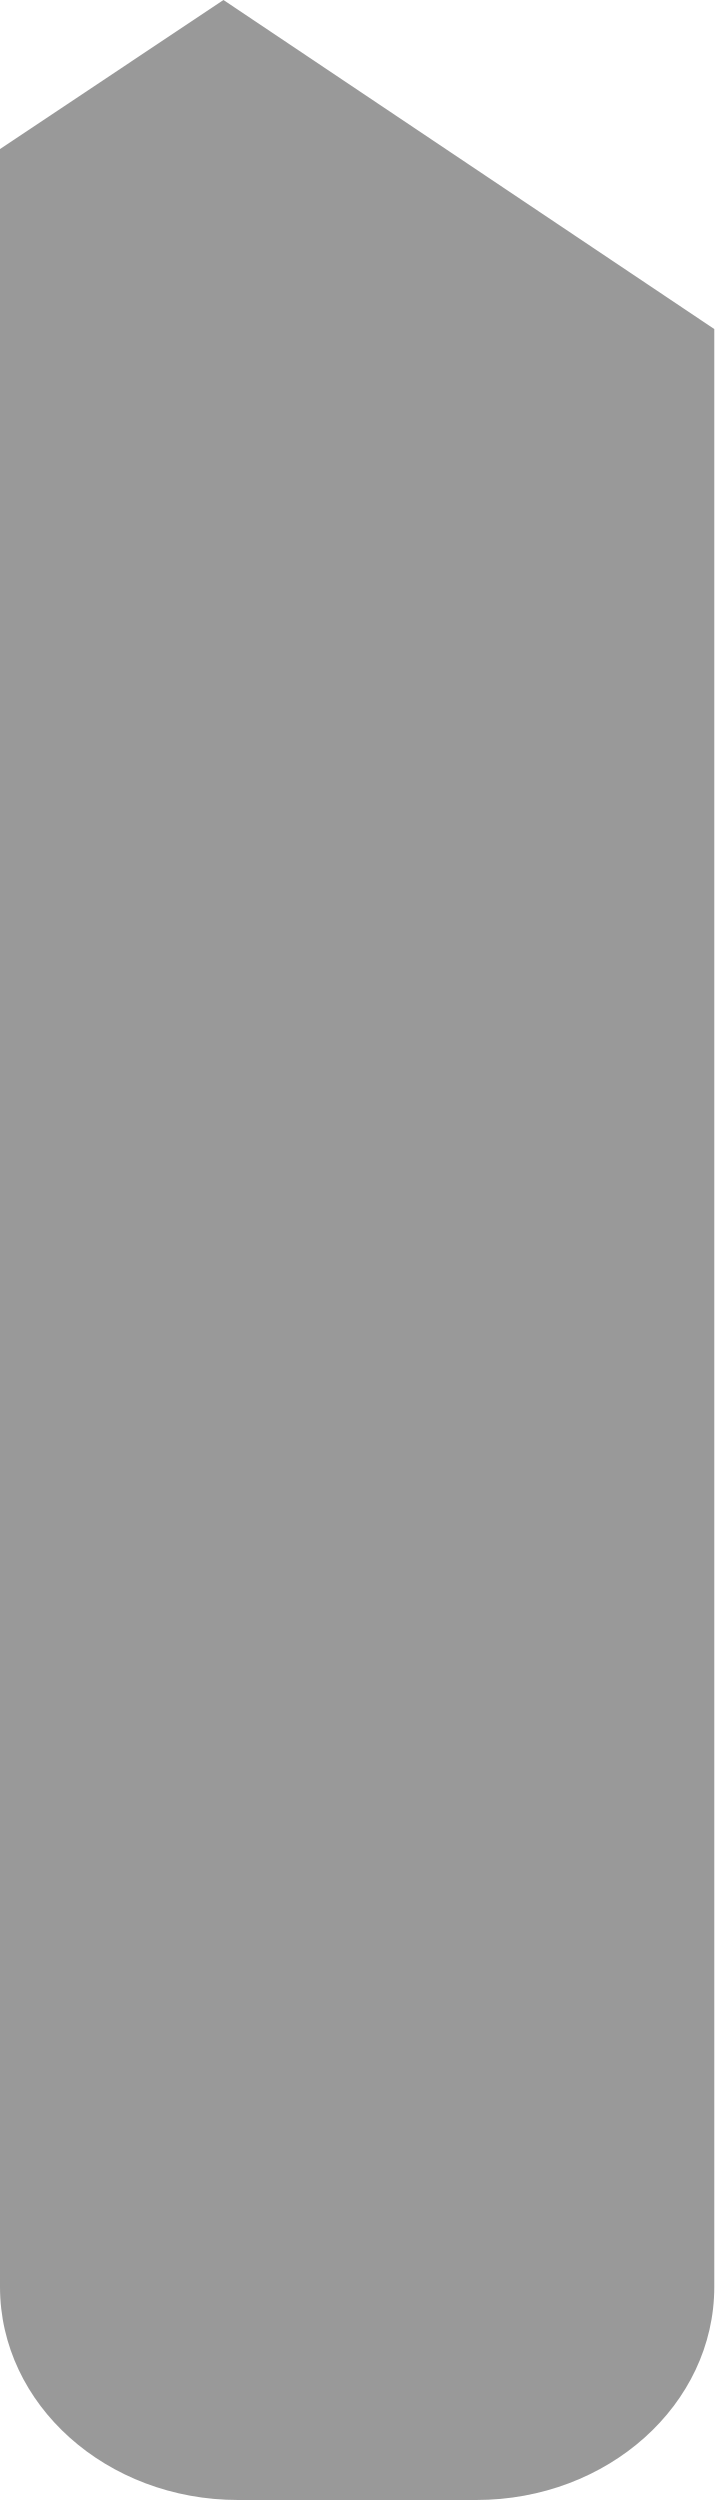
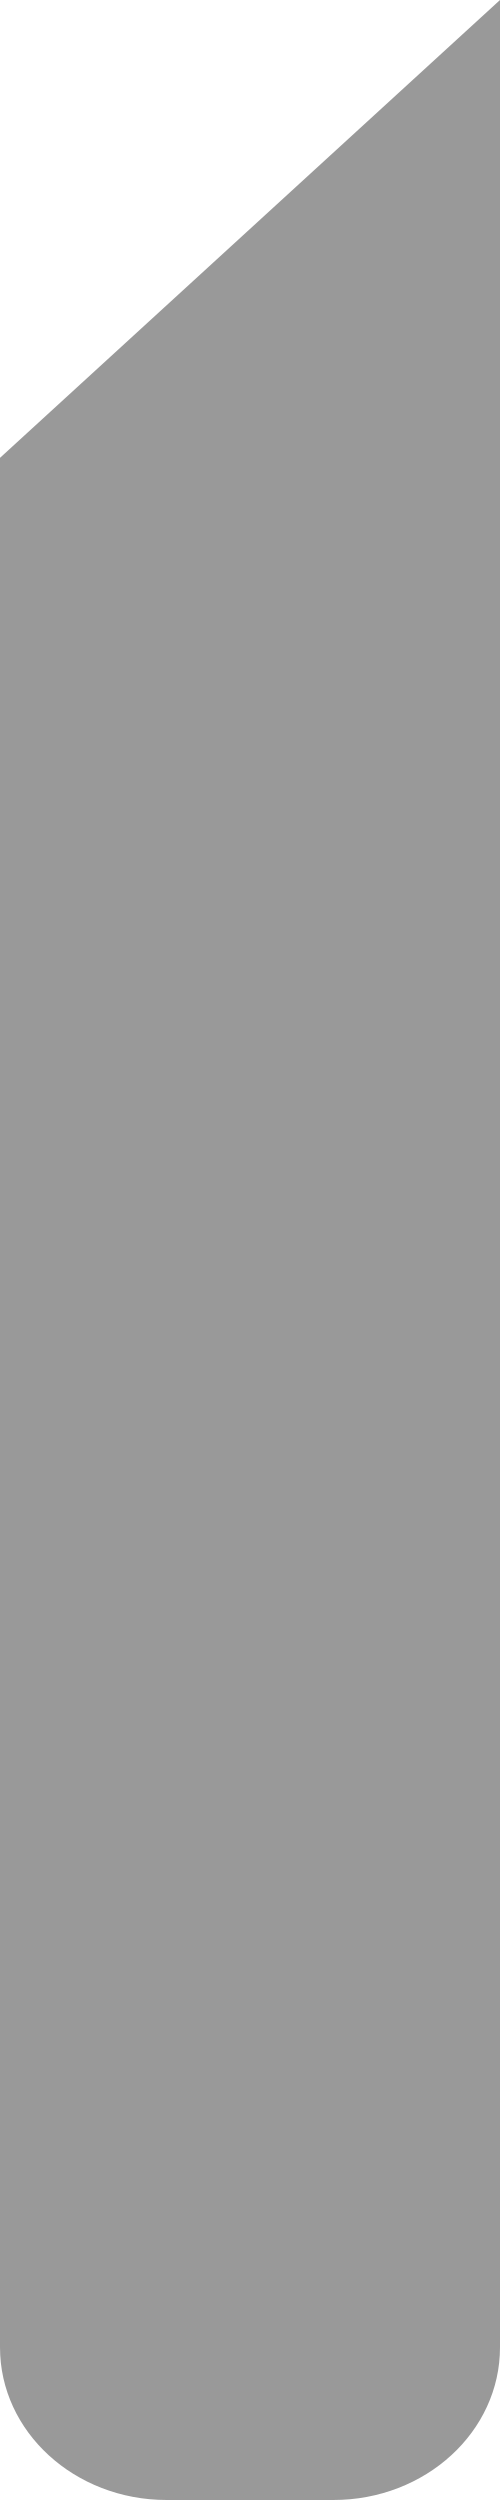
- <svg xmlns="http://www.w3.org/2000/svg" version="1.1" width="6px" height="21px">
-   <g transform="matrix(1 0 0 1 -424 -477 )">
-     <path d="M 1.877 0  L 0 1.252  L 0 19.209  C 0 20.199  0.894 21  2 21  L 4 21  C 5.106 21  6 20.199  6 19.209  L 6 2.764  L 1.877 0  Z " fill-rule="nonzero" fill="#999999" stroke="none" transform="matrix(1 0 0 1 424 477 )" />
+ <svg xmlns="http://www.w3.org/2000/svg" version="1.1" width="6px" height="30px">
+   <g transform="matrix(1 0 0 1 -448 -468 )">
+     <path d="M 6.873732566839999E-05 28.168  C 6.873732566839999E-05 29.181  0.895 30  2 30  L 4 30  C 5.106 30  6 29.181  6 28.168  L 6 0  L 0 5.494  L 0 28.168  Z " fill-rule="nonzero" fill="#999999" stroke="none" transform="matrix(1 0 0 1 448 468 )" />
  </g>
</svg>
